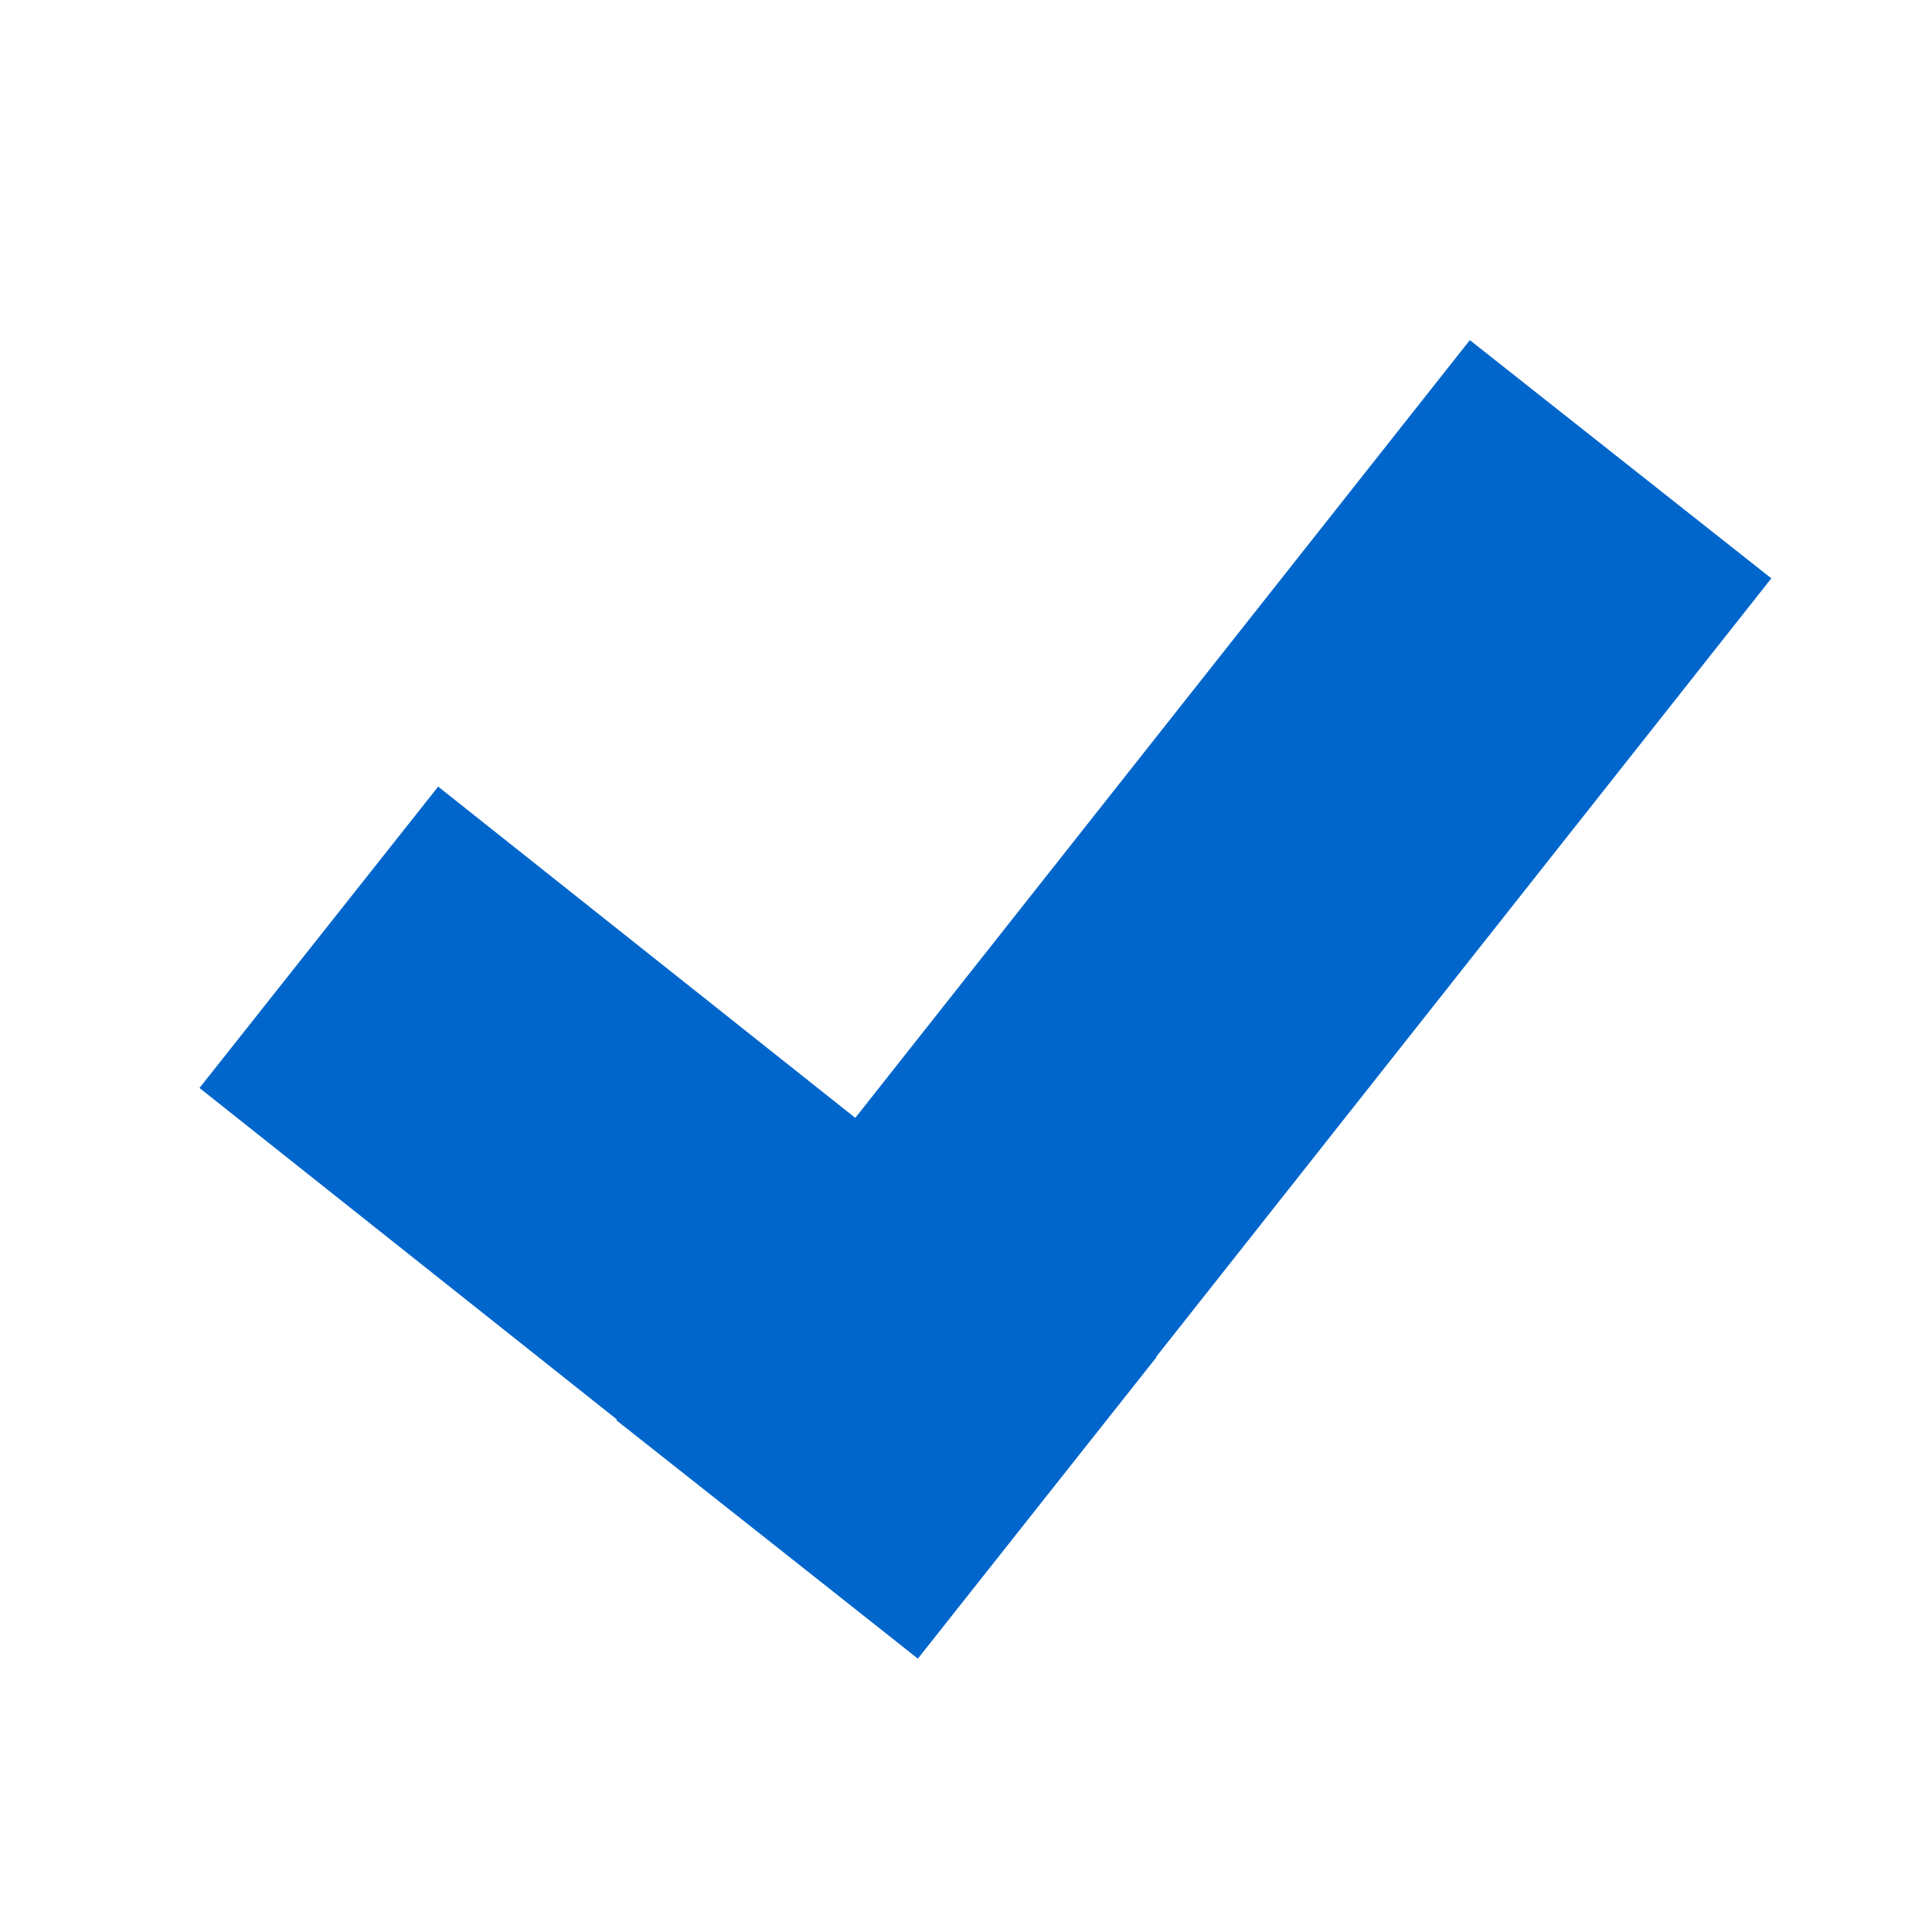
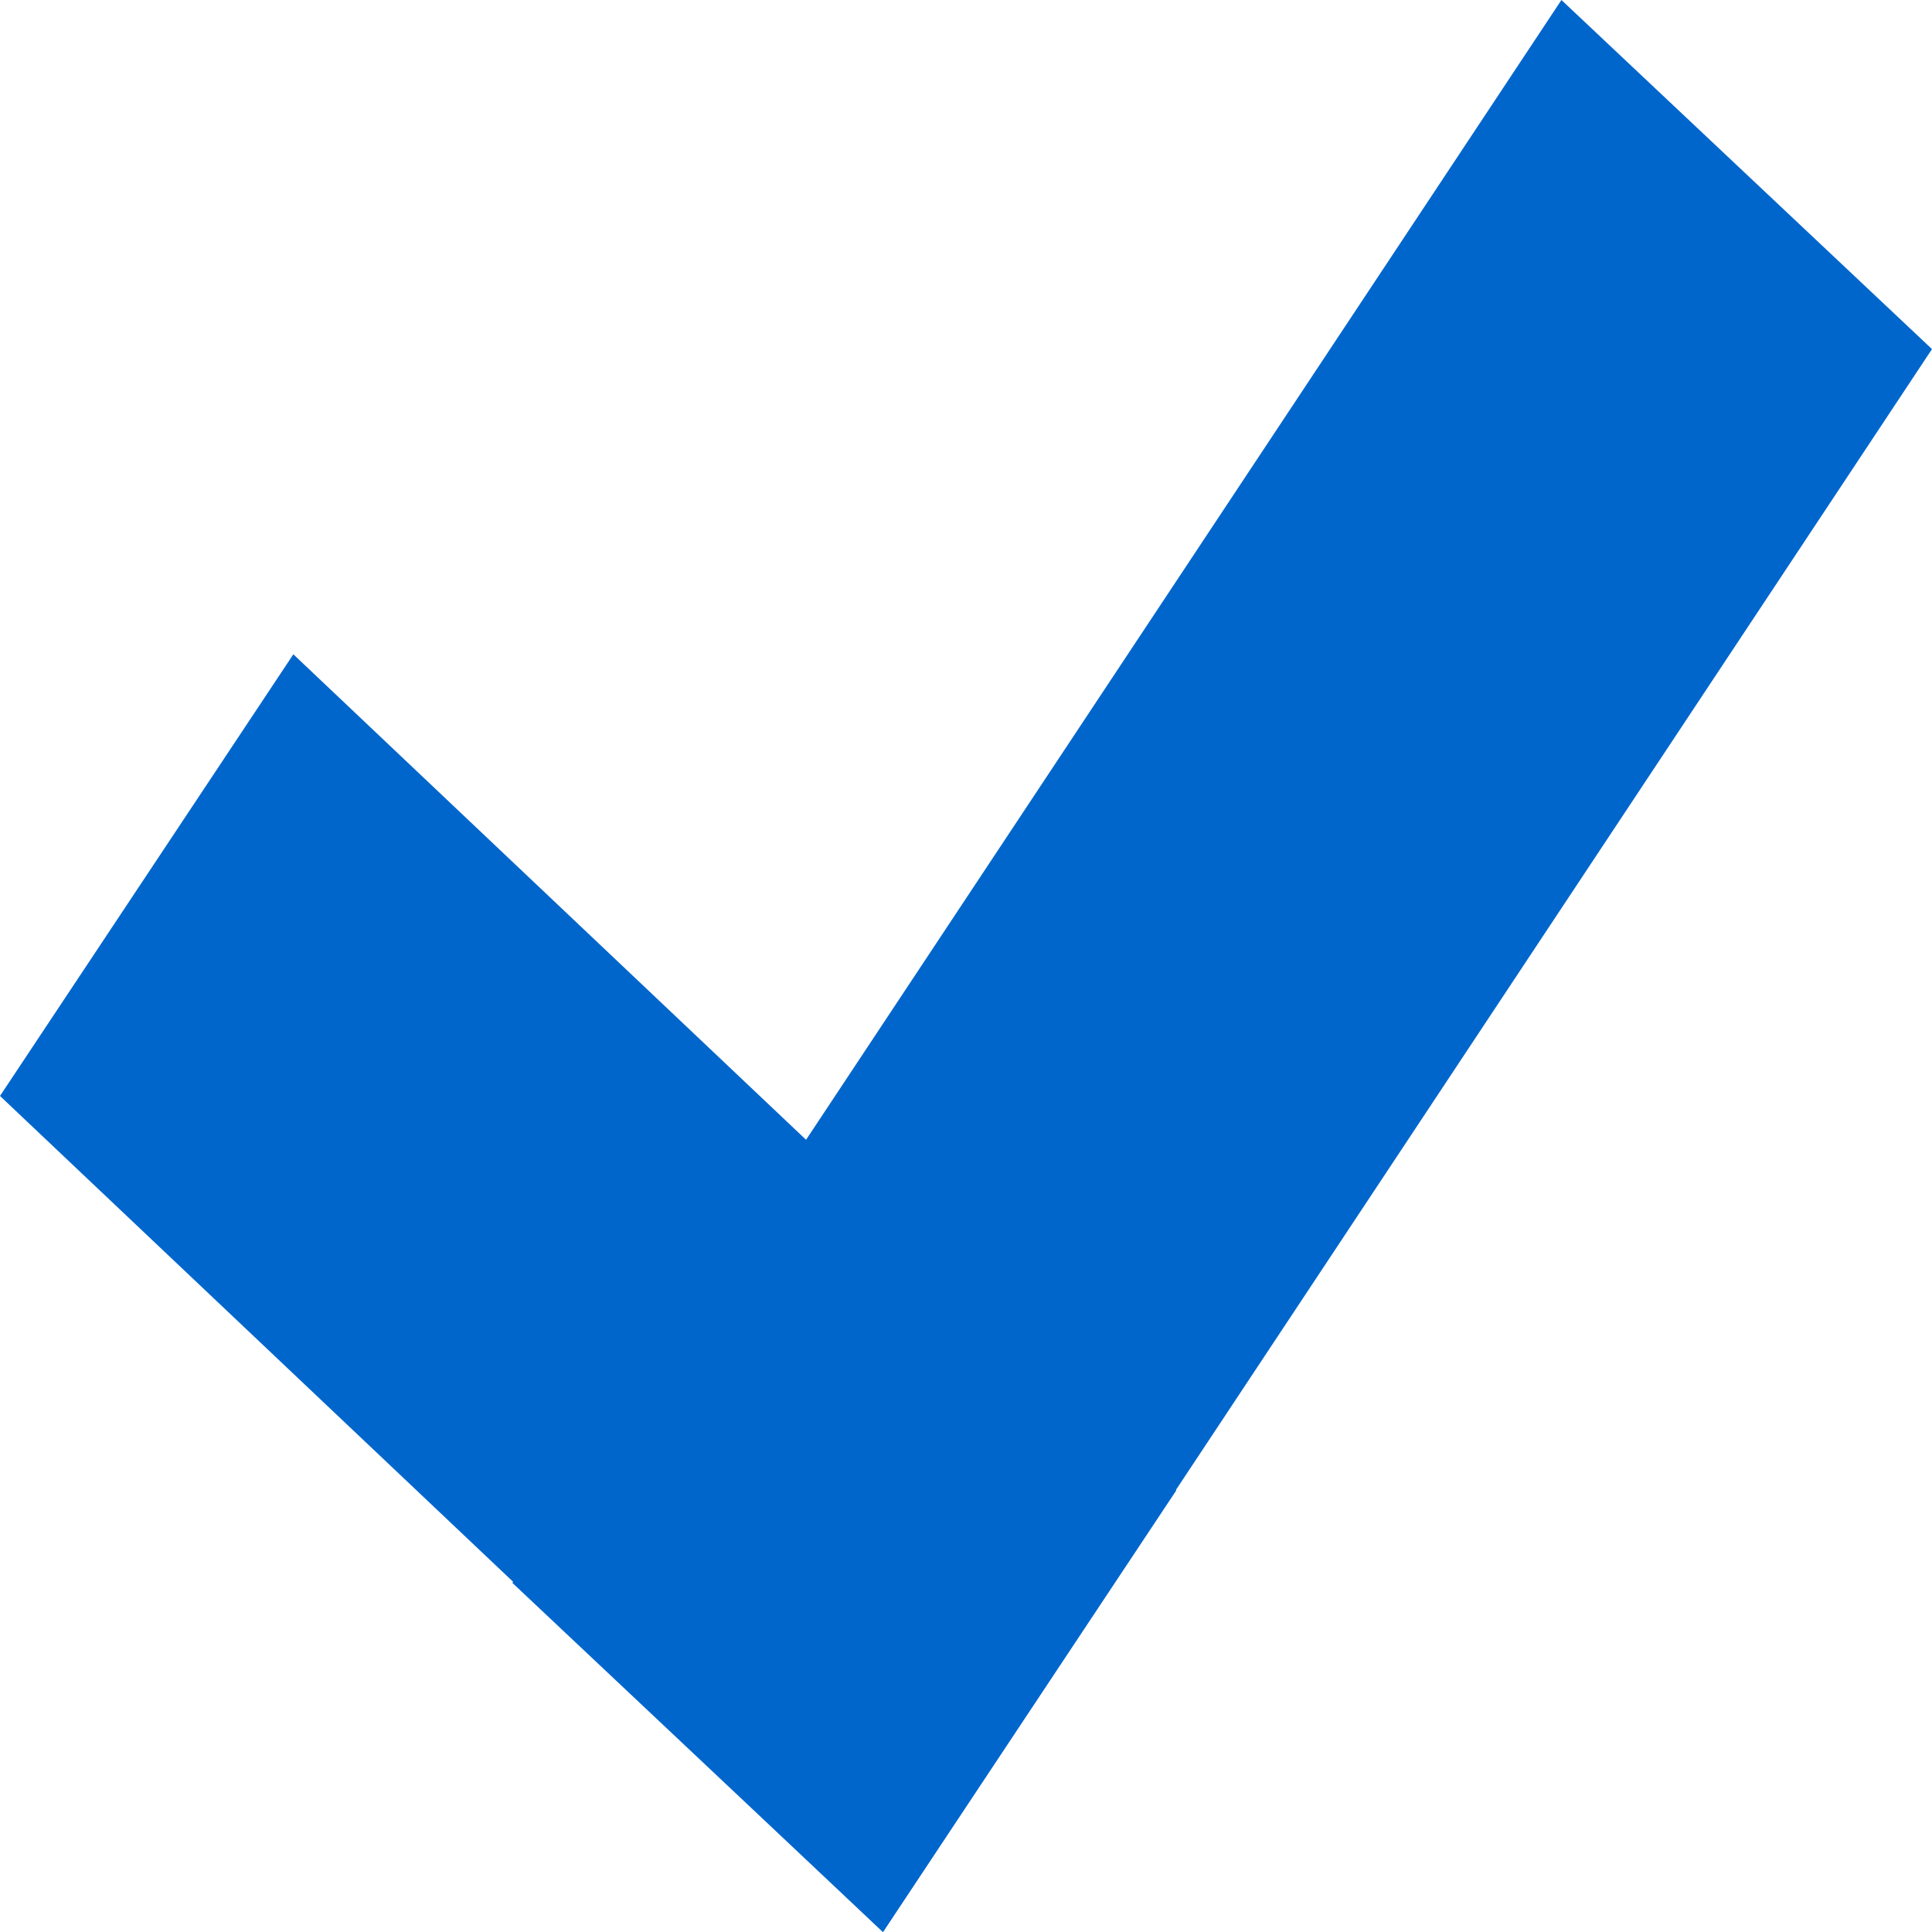
<svg xmlns="http://www.w3.org/2000/svg" width="1024" height="1024" id="svg3090" version="1.1">
  <defs id="defs3092" />
  <g id="layer2" style="display:inline">
-     <rect style="display:inline;fill:#000000;fill-opacity:0;stroke-width:2.491" y="-2.2265625e-005" x="2.7832032e-006" height="1024" width="1024" id="rect4479-9-0-5" />
-     <g transform="matrix(2.335482,0.3413039,-0.3413039,2.335482,-4868.68,-392.9109)" style="display:inline;fill:#0066cc;fill-opacity:1" id="g721-2">
+     <g transform="matrix(2.87065,0.5001694,-0.4195125,3.422571,-6114.293,-839.9793)" style="display:inline;fill:#0066cc;fill-opacity:1" id="g721-2">
      <rect transform="rotate(30)" style="display:inline;fill:#0066cc;fill-opacity:1;stroke-width:0.714" id="rect4521-7-2-0-2" width="86.284" height="309.132" x="2028.009" y="-1292.941" />
      <rect transform="matrix(0.5009519,-0.8654751,0.8647847,0.5021428,0,0)" y="1907.219" x="989.042" height="205.994" width="86.324" id="rect4523-7-4-4" style="display:inline;fill:#0066cc;fill-opacity:1;stroke-width:0.583" />
    </g>
  </g>
</svg>
